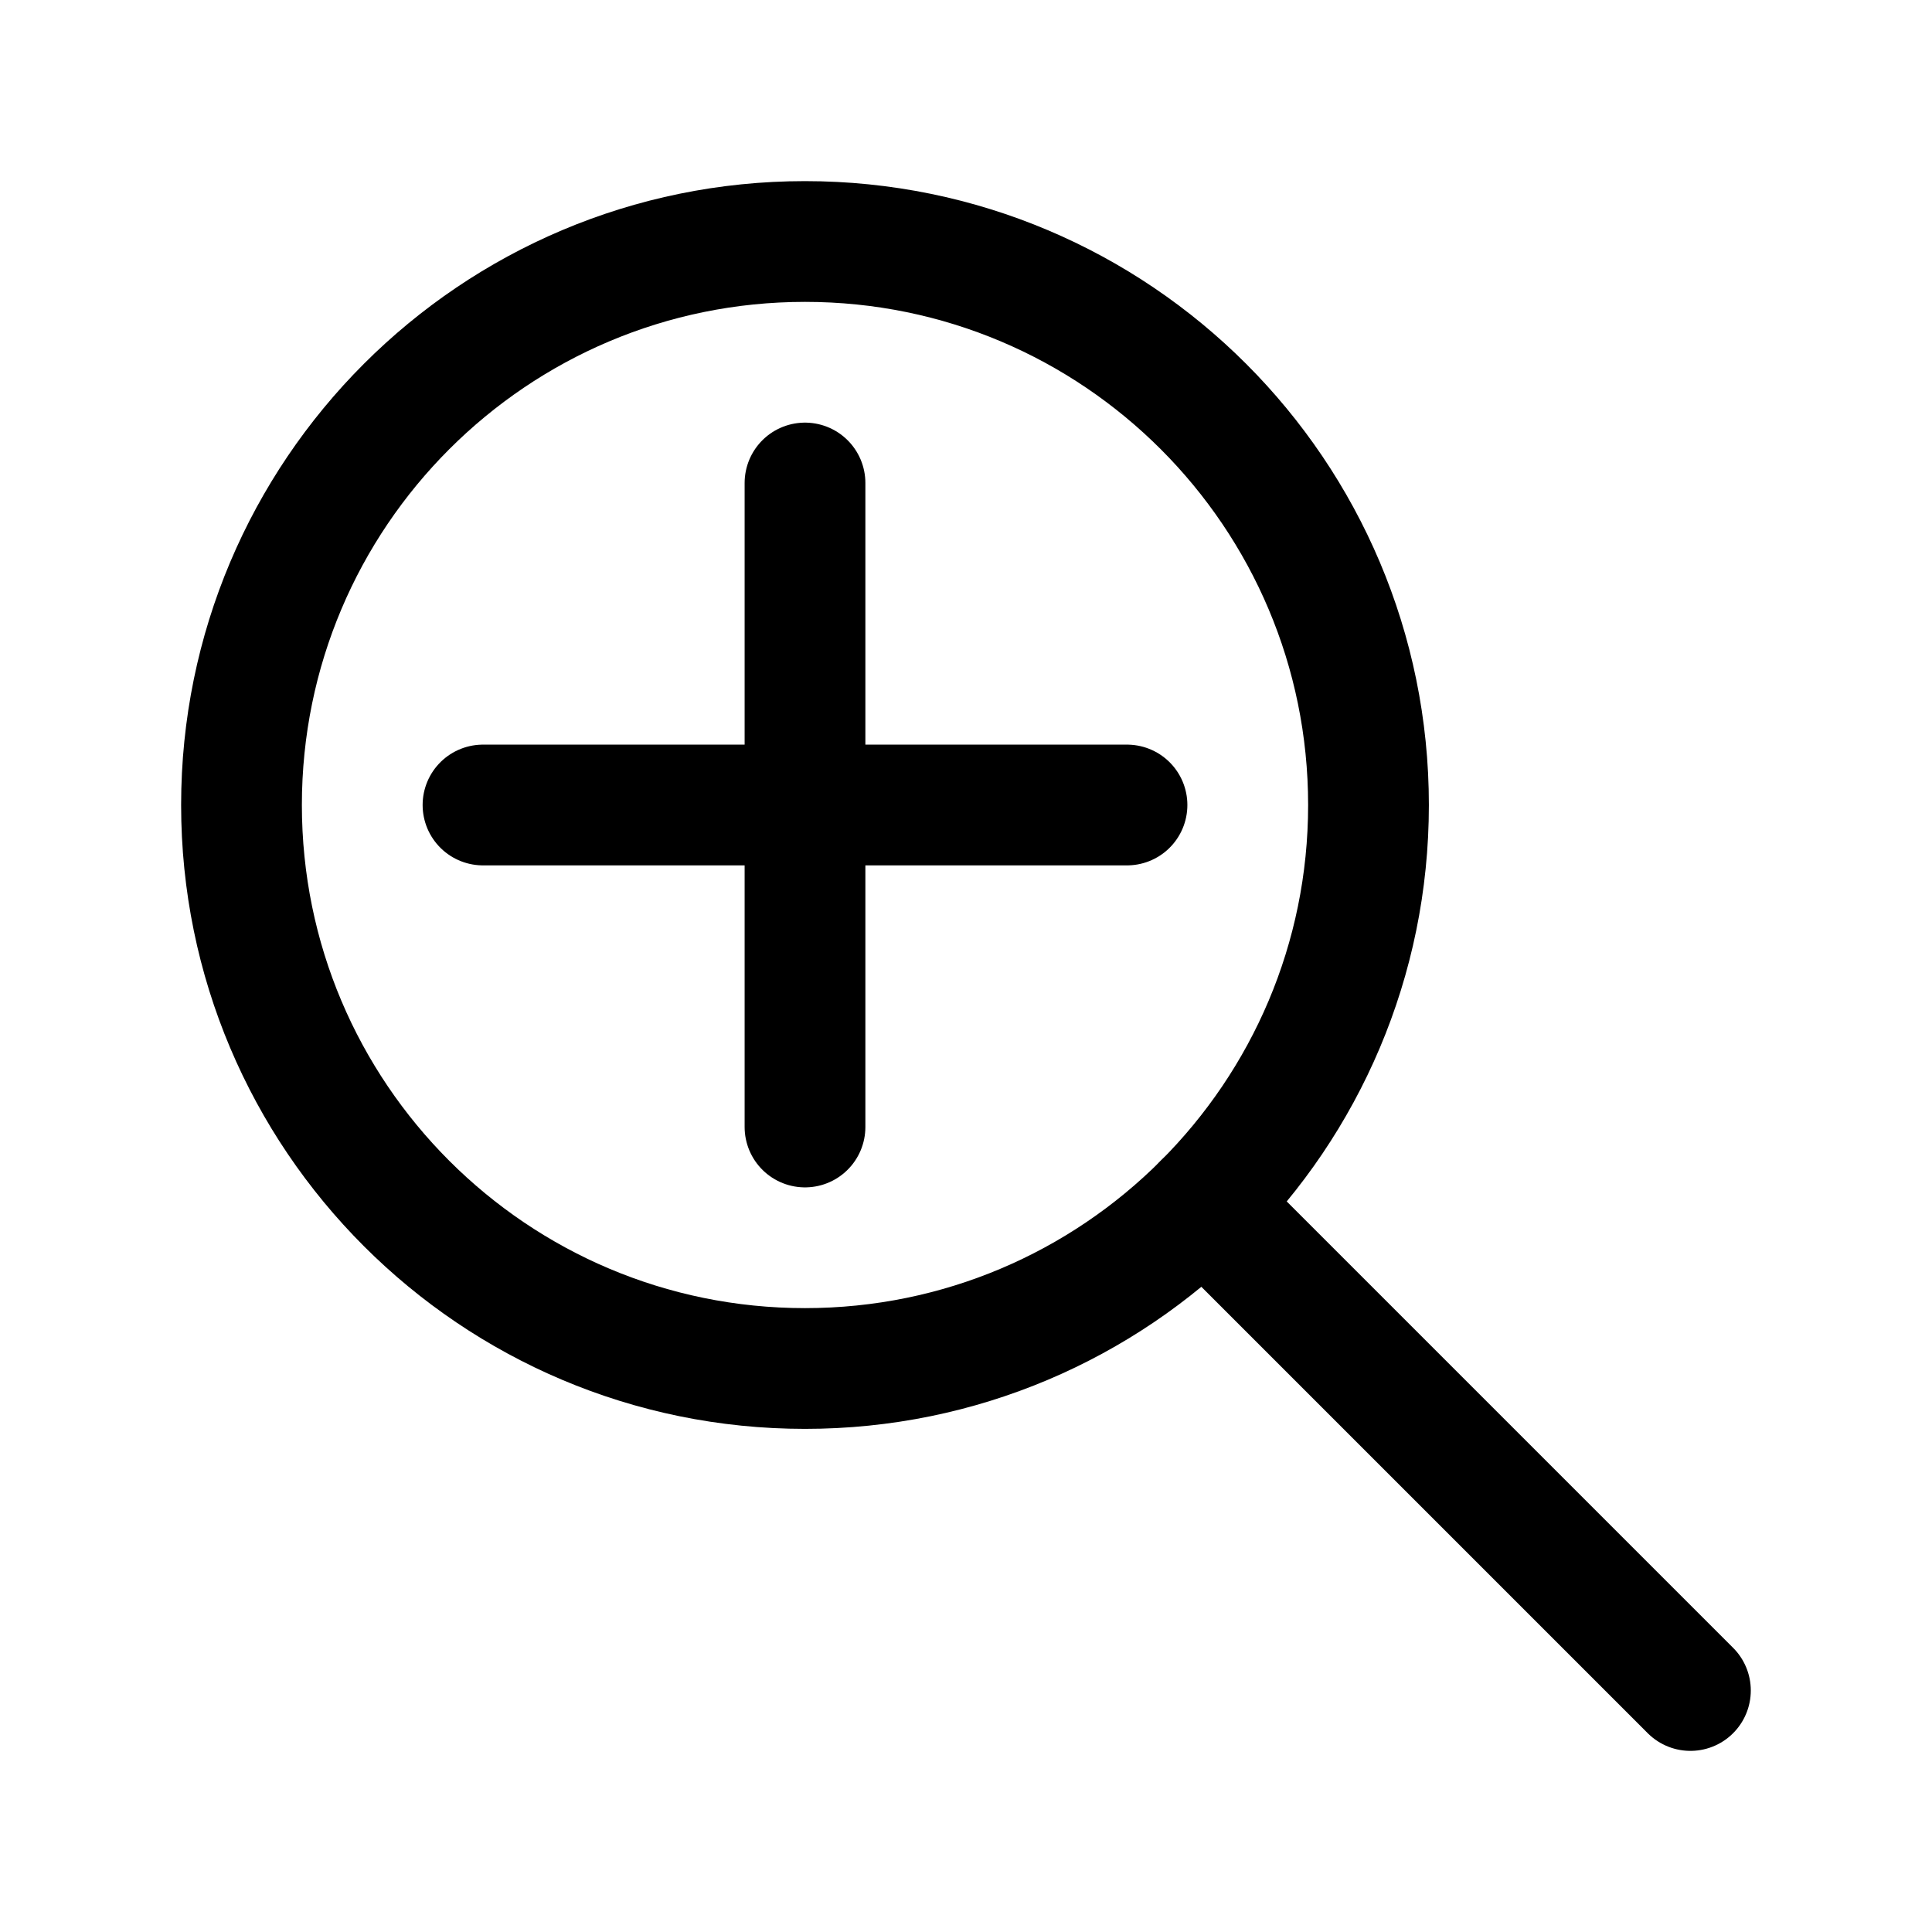
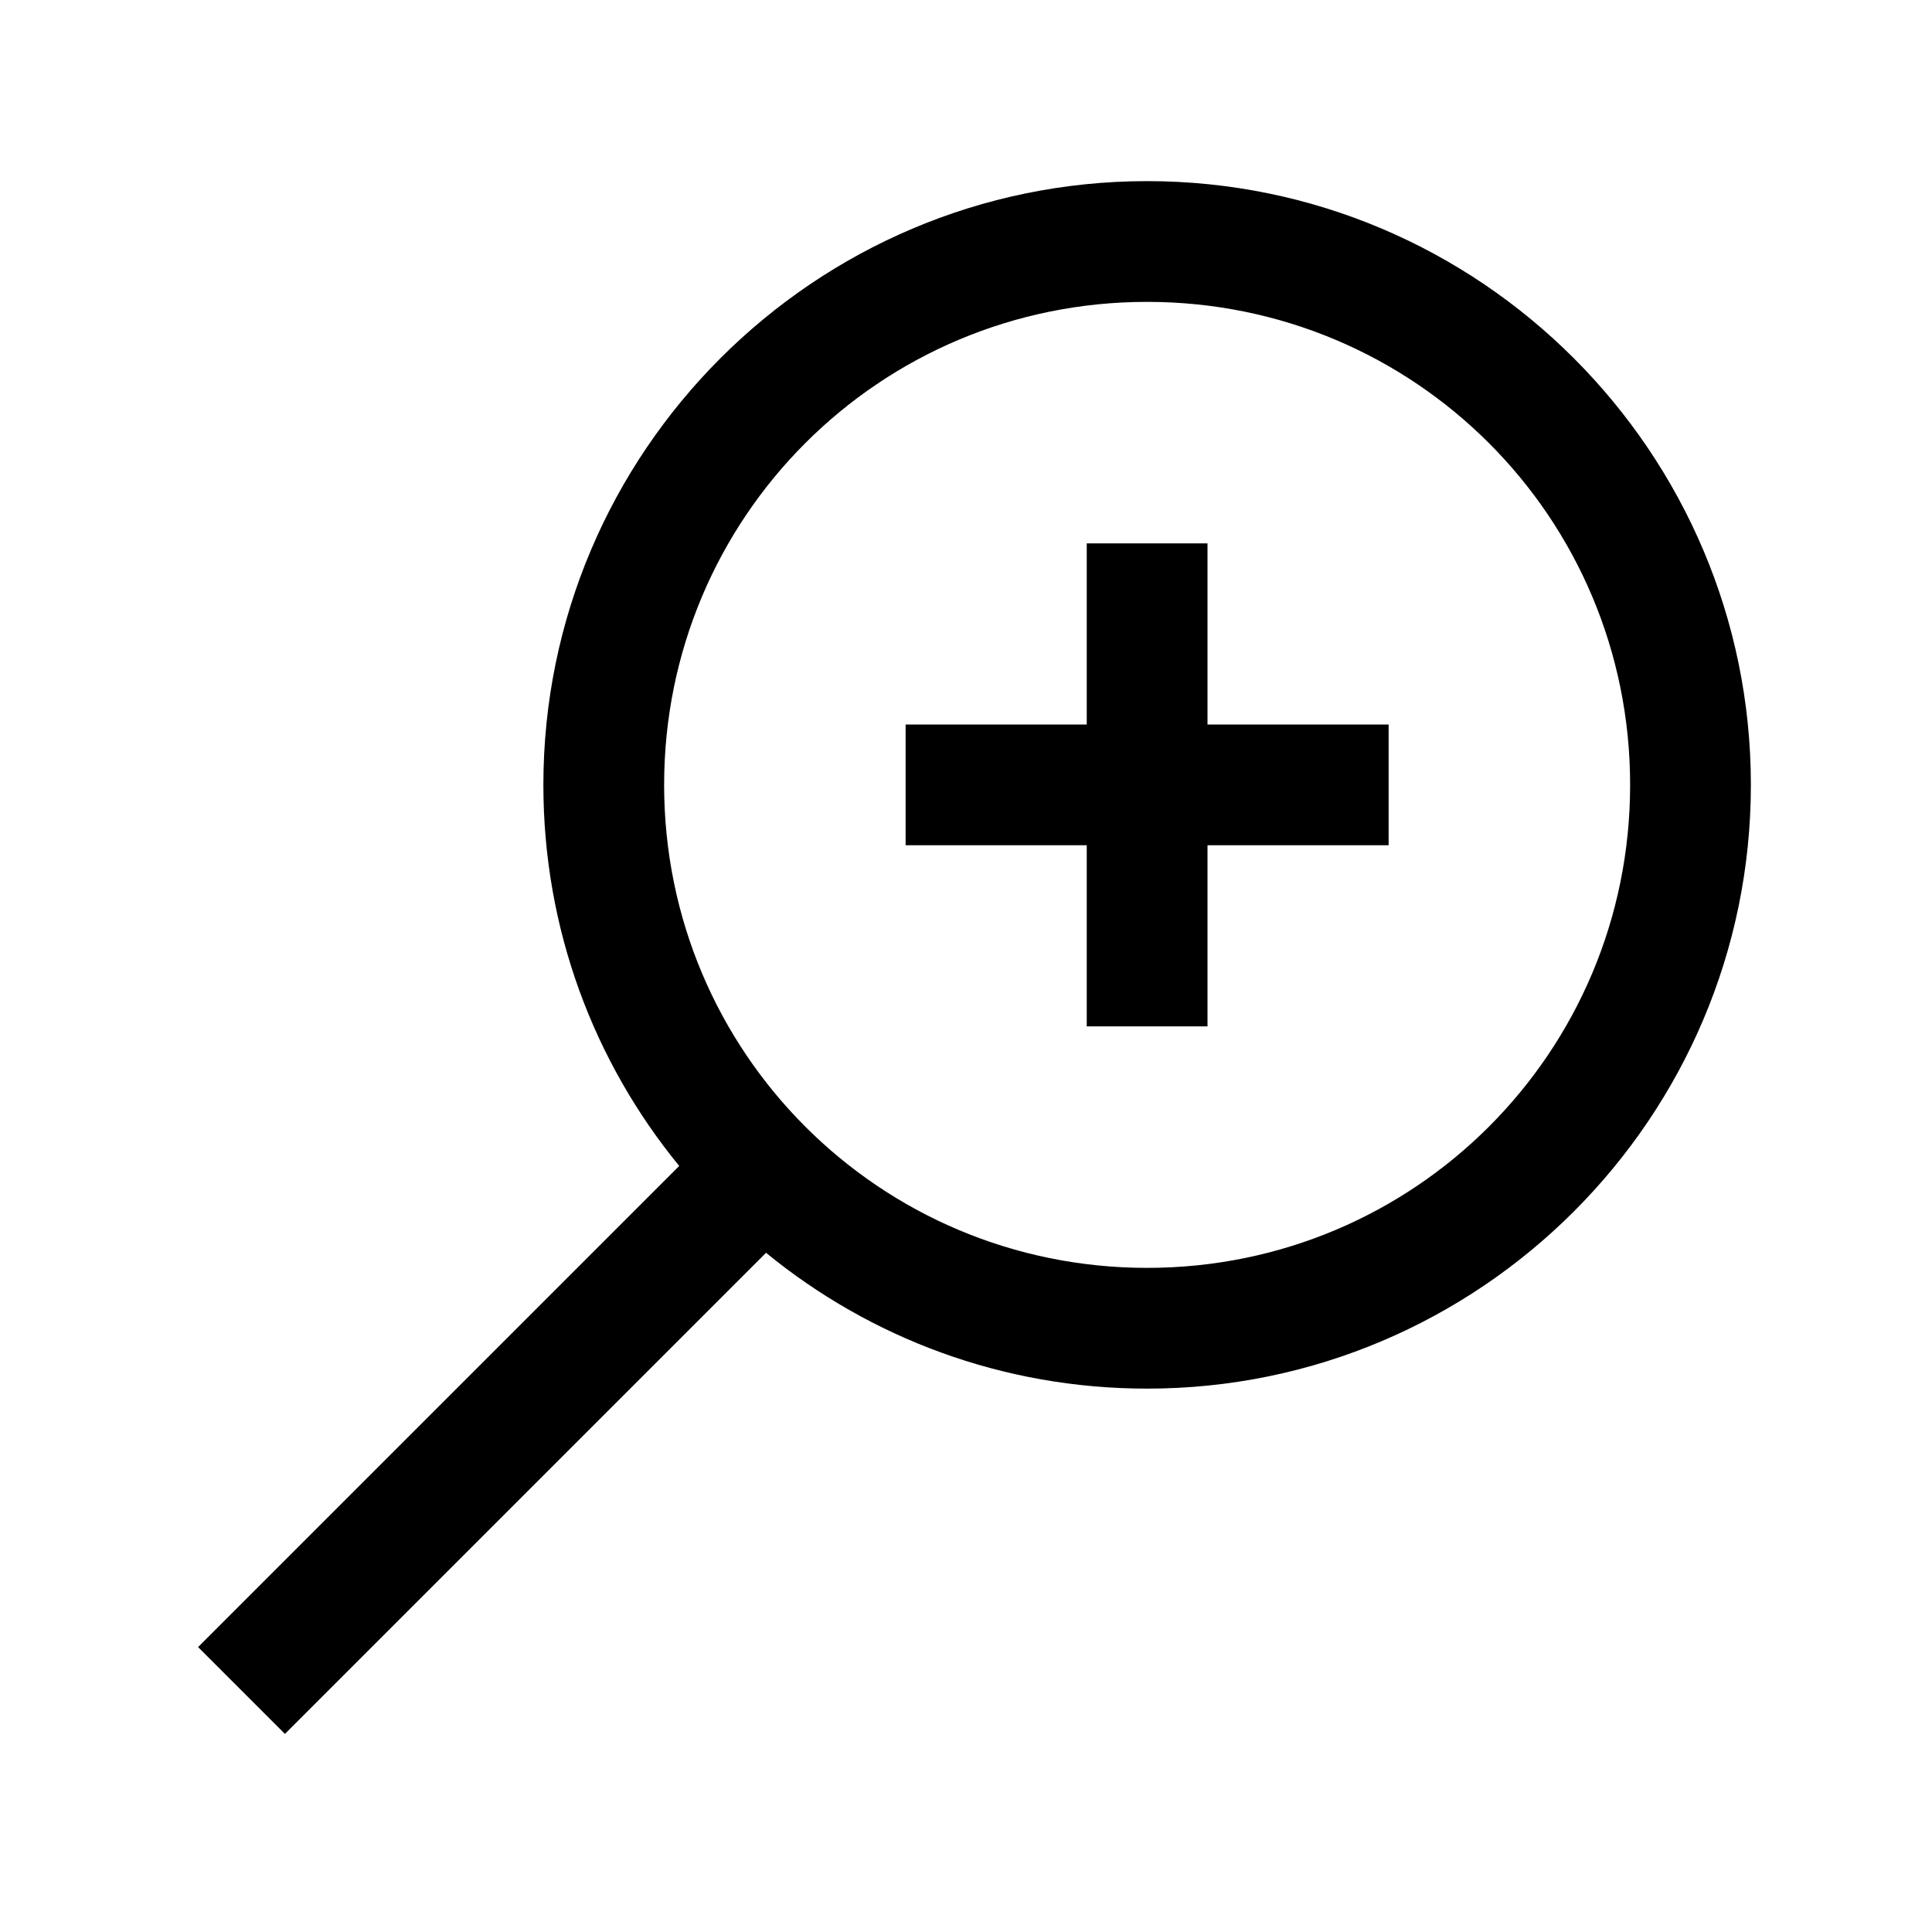
- <svg xmlns="http://www.w3.org/2000/svg" width="800px" height="800px" viewBox="0 0 24 24" fill="none">
-   <path d="M10 17C13.866 17 17 13.866 17 10C17 6.134 13.866 3 10 3C6.134 3 3 6.134 3 10C3 13.866 6.134 17 10 17Z" stroke="#000000" stroke-width="1.5" stroke-linecap="round" stroke-linejoin="round" />
-   <path d="M20.999 21L14.949 14.95" stroke="#000000" stroke-width="1.5" stroke-linecap="round" stroke-linejoin="round" />
-   <path d="M6 10H14" stroke="#000000" stroke-width="1.5" stroke-linecap="round" stroke-linejoin="round" />
-   <path d="M10 6V14" stroke="#000000" stroke-width="1.5" stroke-linecap="round" stroke-linejoin="round" />
+ <svg xmlns="http://www.w3.org/2000/svg" viewBox="0 0 32 32">
+   <path d="M 19 3 C 13.488 3 9 7.488 9 13 C 9 15.395 9.84 17.59 11.25 19.312 L 3.281 27.281 L 4.719 28.719 L 12.688 20.75 C 14.41 22.16 16.605 23 19 23 C 24.512 23 29 18.512 29 13 C 29 7.488 24.512 3 19 3 Z M 19 5 C 23.43 5 27 8.57 27 13 C 27 17.43 23.43 21 19 21 C 14.57 21 11 17.43 11 13 C 11 8.57 14.57 5 19 5 Z M 18 9 L 18 12 L 15 12 L 15 14 L 18 14 L 18 17 L 20 17 L 20 14 L 23 14 L 23 12 L 20 12 L 20 9 Z" />
</svg>
